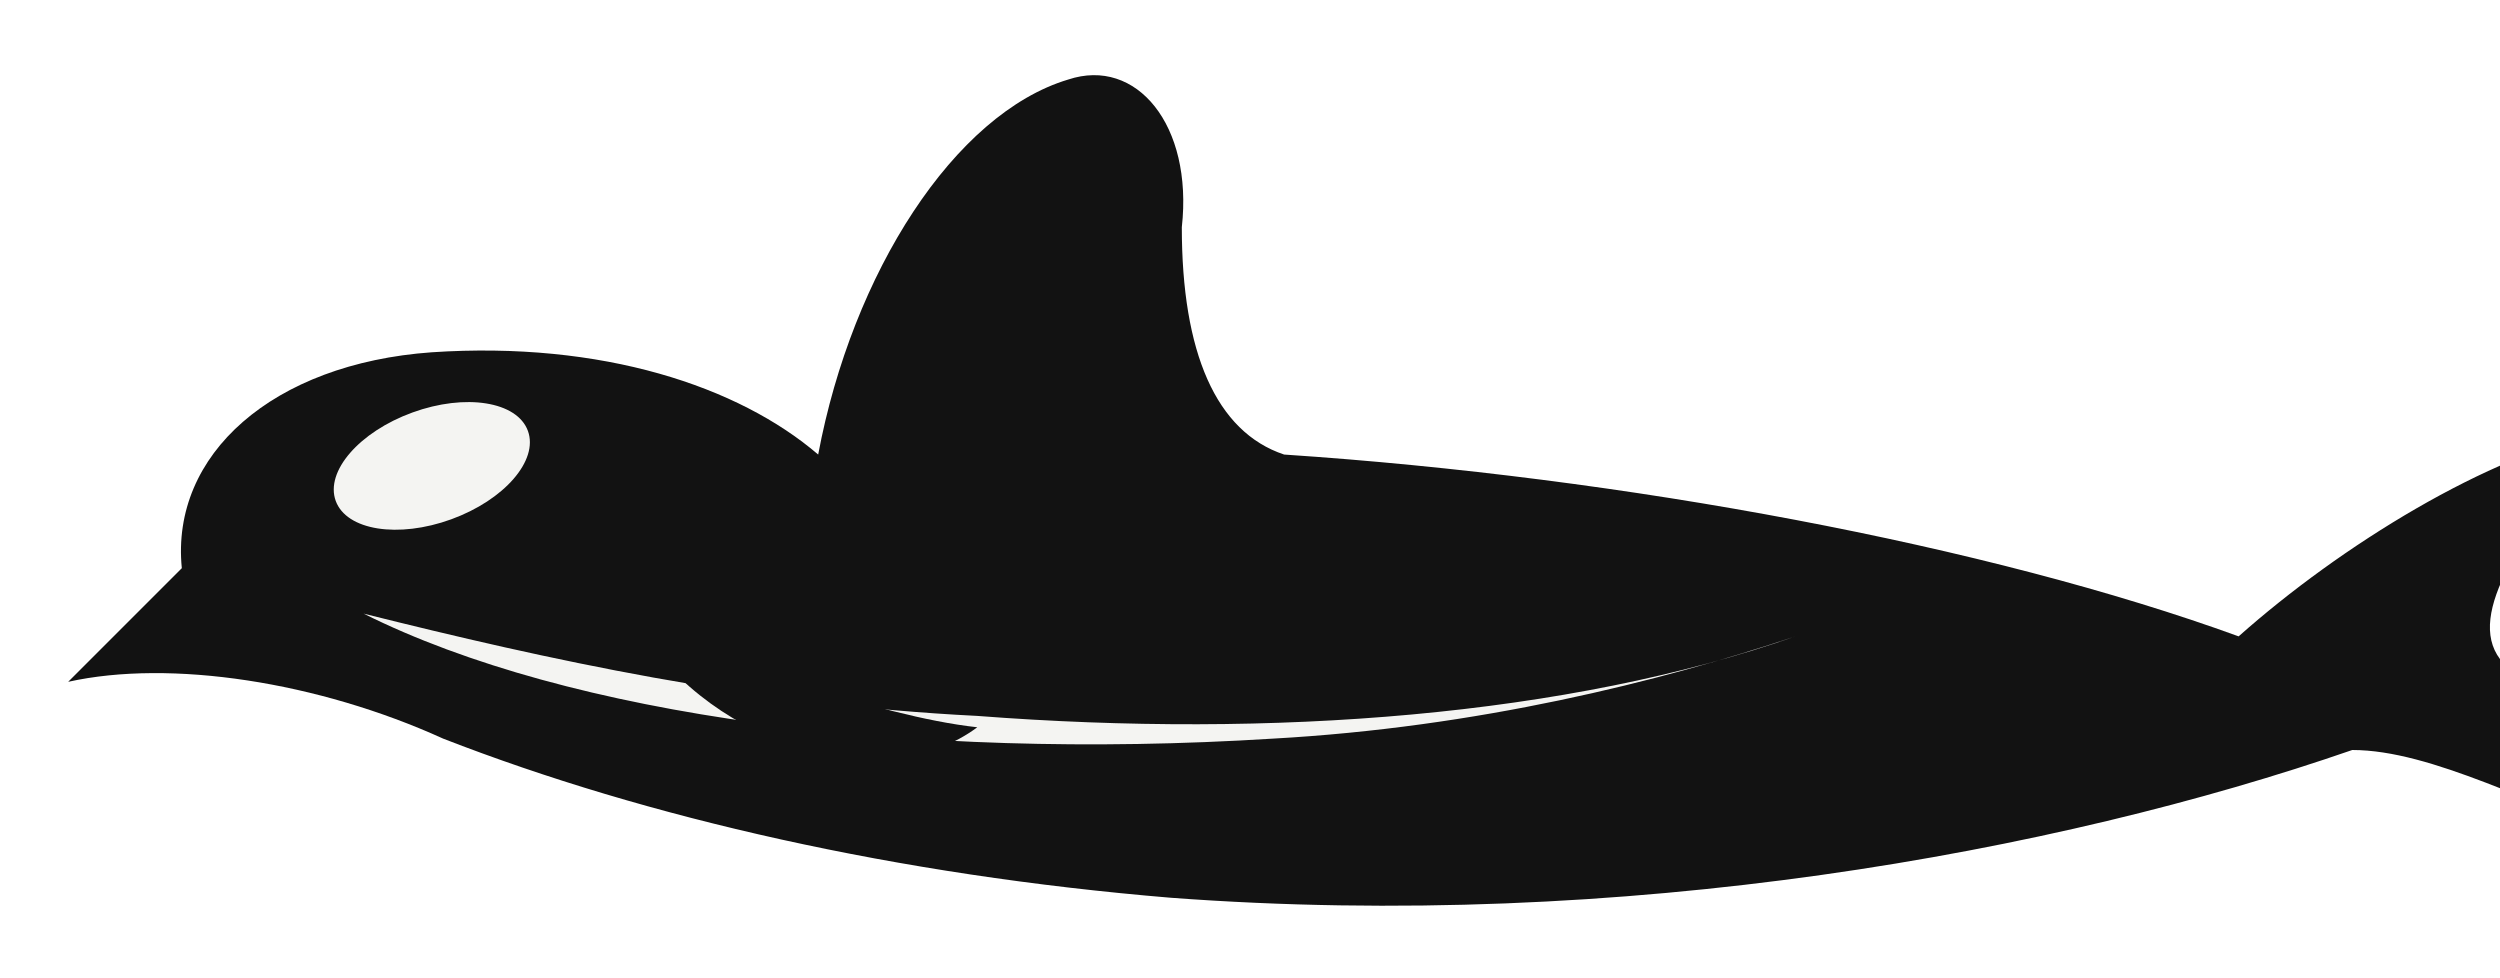
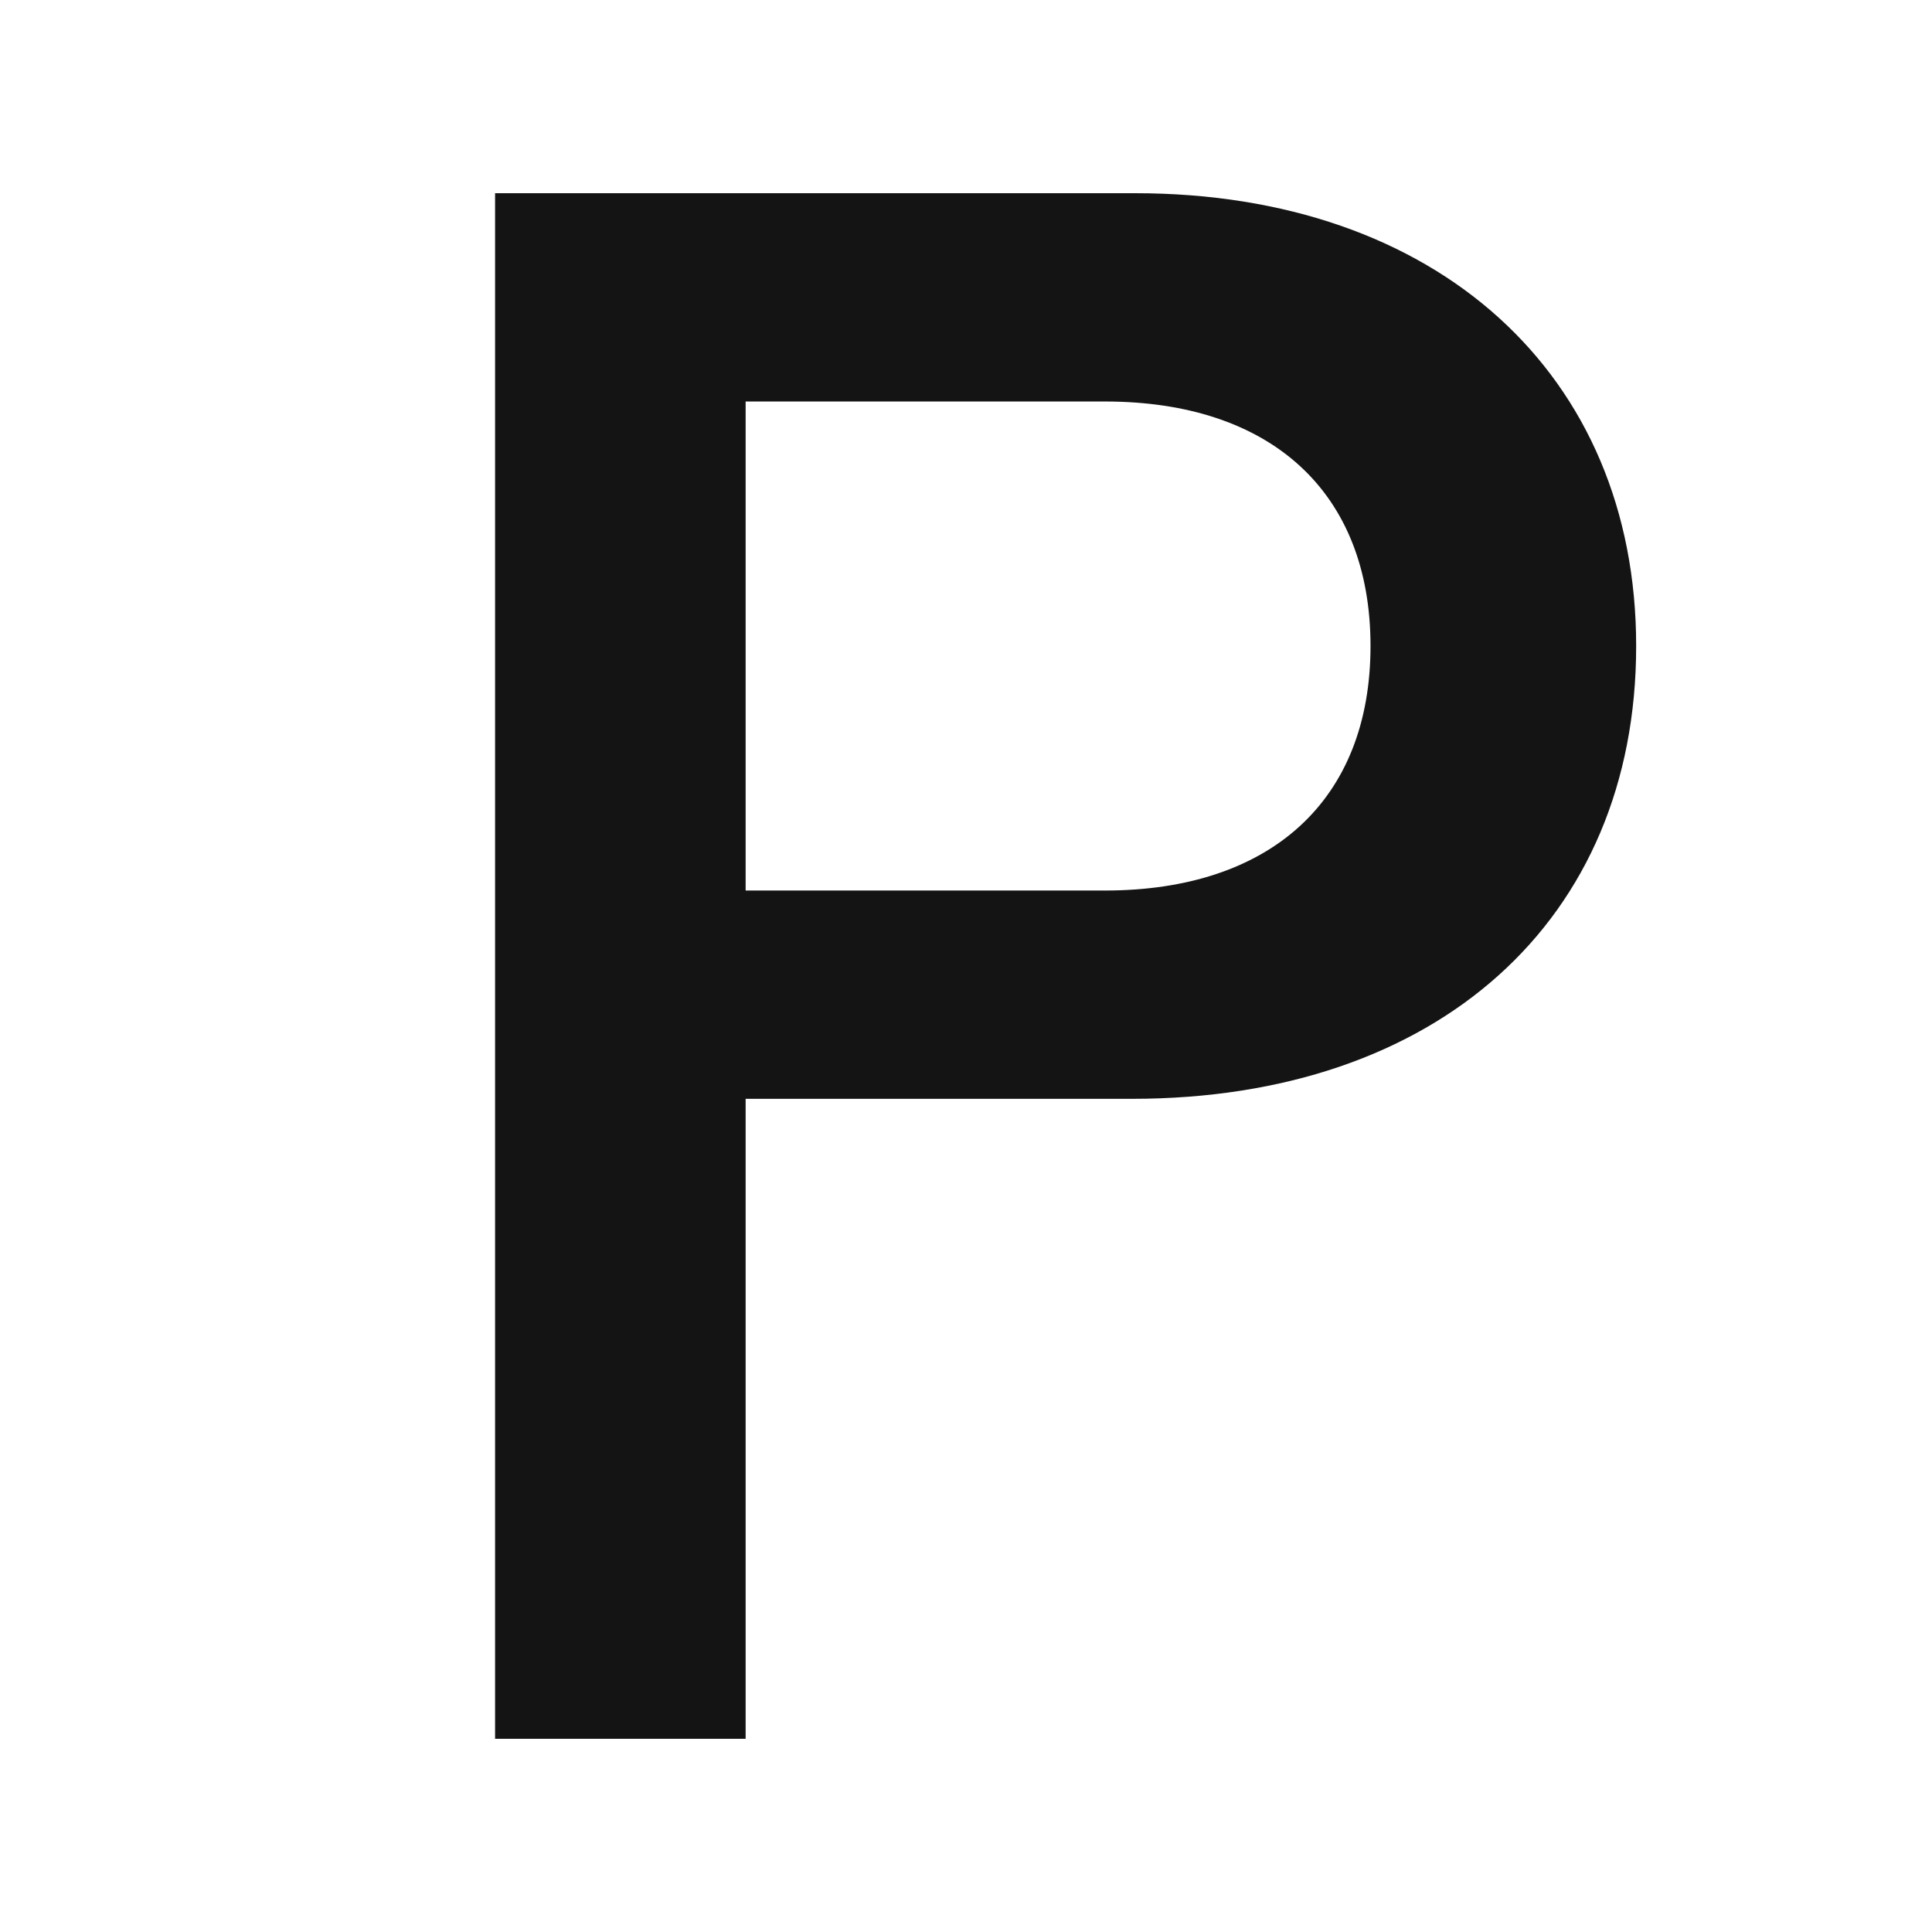
- <svg xmlns="http://www.w3.org/2000/svg" viewBox="0 0 220 86">
+ <svg xmlns="http://www.w3.org/2000/svg" viewBox="0 0 32 32">
  <style>
-     .body { fill: #121212; }
-     .patch { fill: #f4f4f2; }
+     path { fill: #141414; }
    @media (prefers-color-scheme: dark) {
-       .body { fill: #f3f3f1; }
-       .patch { fill: #111110; }
+       path { fill: #f3f3f1; }
    }
  </style>
-   <path class="body" d="M16 50c-1-10 8-18 22-19 15-1 27 3 34 9 3-16 12-30 22-33 6-2 11 4 10 13 0 11 3 18 9 20 30 2 62 8 84 16 9-8 22-16 32-18-7 9-12 16-9 20 7 2 14 9 12 16-9-3-18-8-25-8-26 9-64 16-104 13-24-2-46-7-64-14-11-5-24-7-33-5z" />
-   <path class="patch" d="M32 54c18 9 48 13 80 11 18-1 34-5 46-9-20 7-46 9-72 7-20-1-38-5-54-9z" />
-   <ellipse class="patch" cx="38" cy="41" rx="9" ry="5" transform="rotate(-20 38 41)" />
-   <path class="body" d="M56 55c7 11 22 15 30 9-9-1-22-6-30-9z" />
+   <path d="M8.2 3.2h10.6c5 0 8.3 3 8.3 7.5 0 4.55-3.3 7.5-8.35 7.5h-6.4V28.8H8.2V3.2zm4.15 3.45v8.1h5.95c2.75 0 4.4-1.5 4.4-4.05s-1.65-4.05-4.4-4.05h-5.95z" />
</svg>
